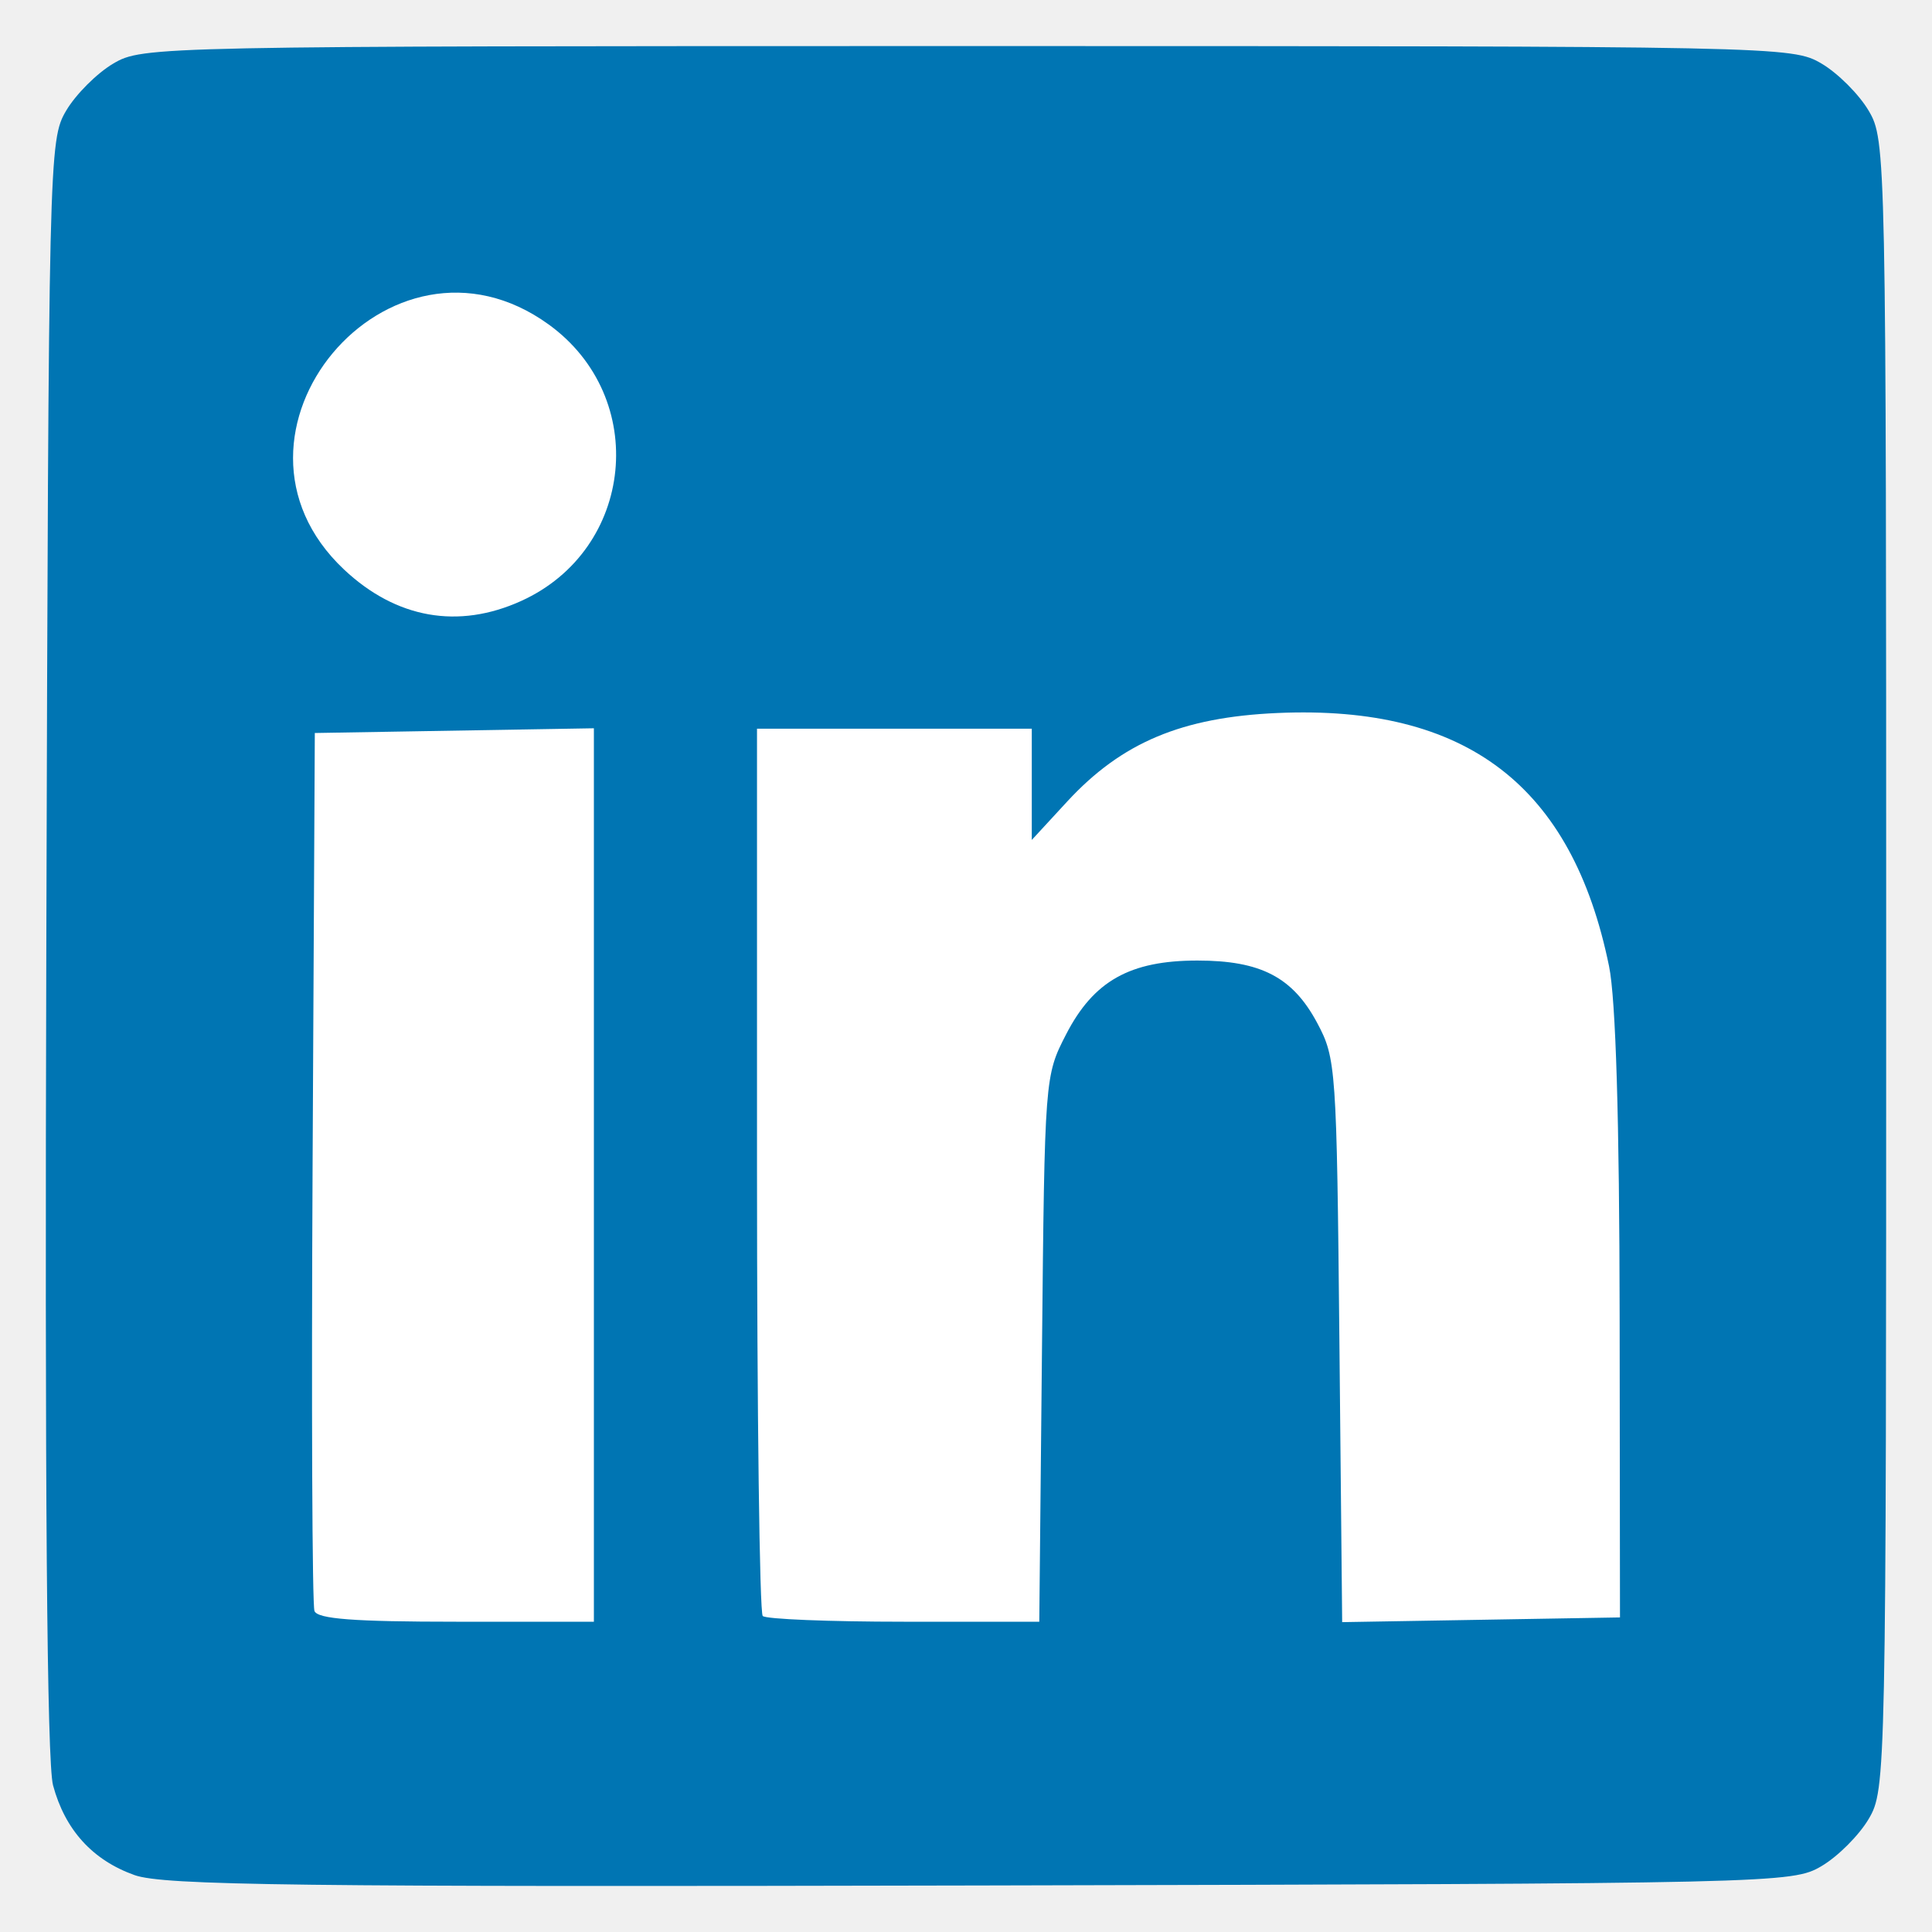
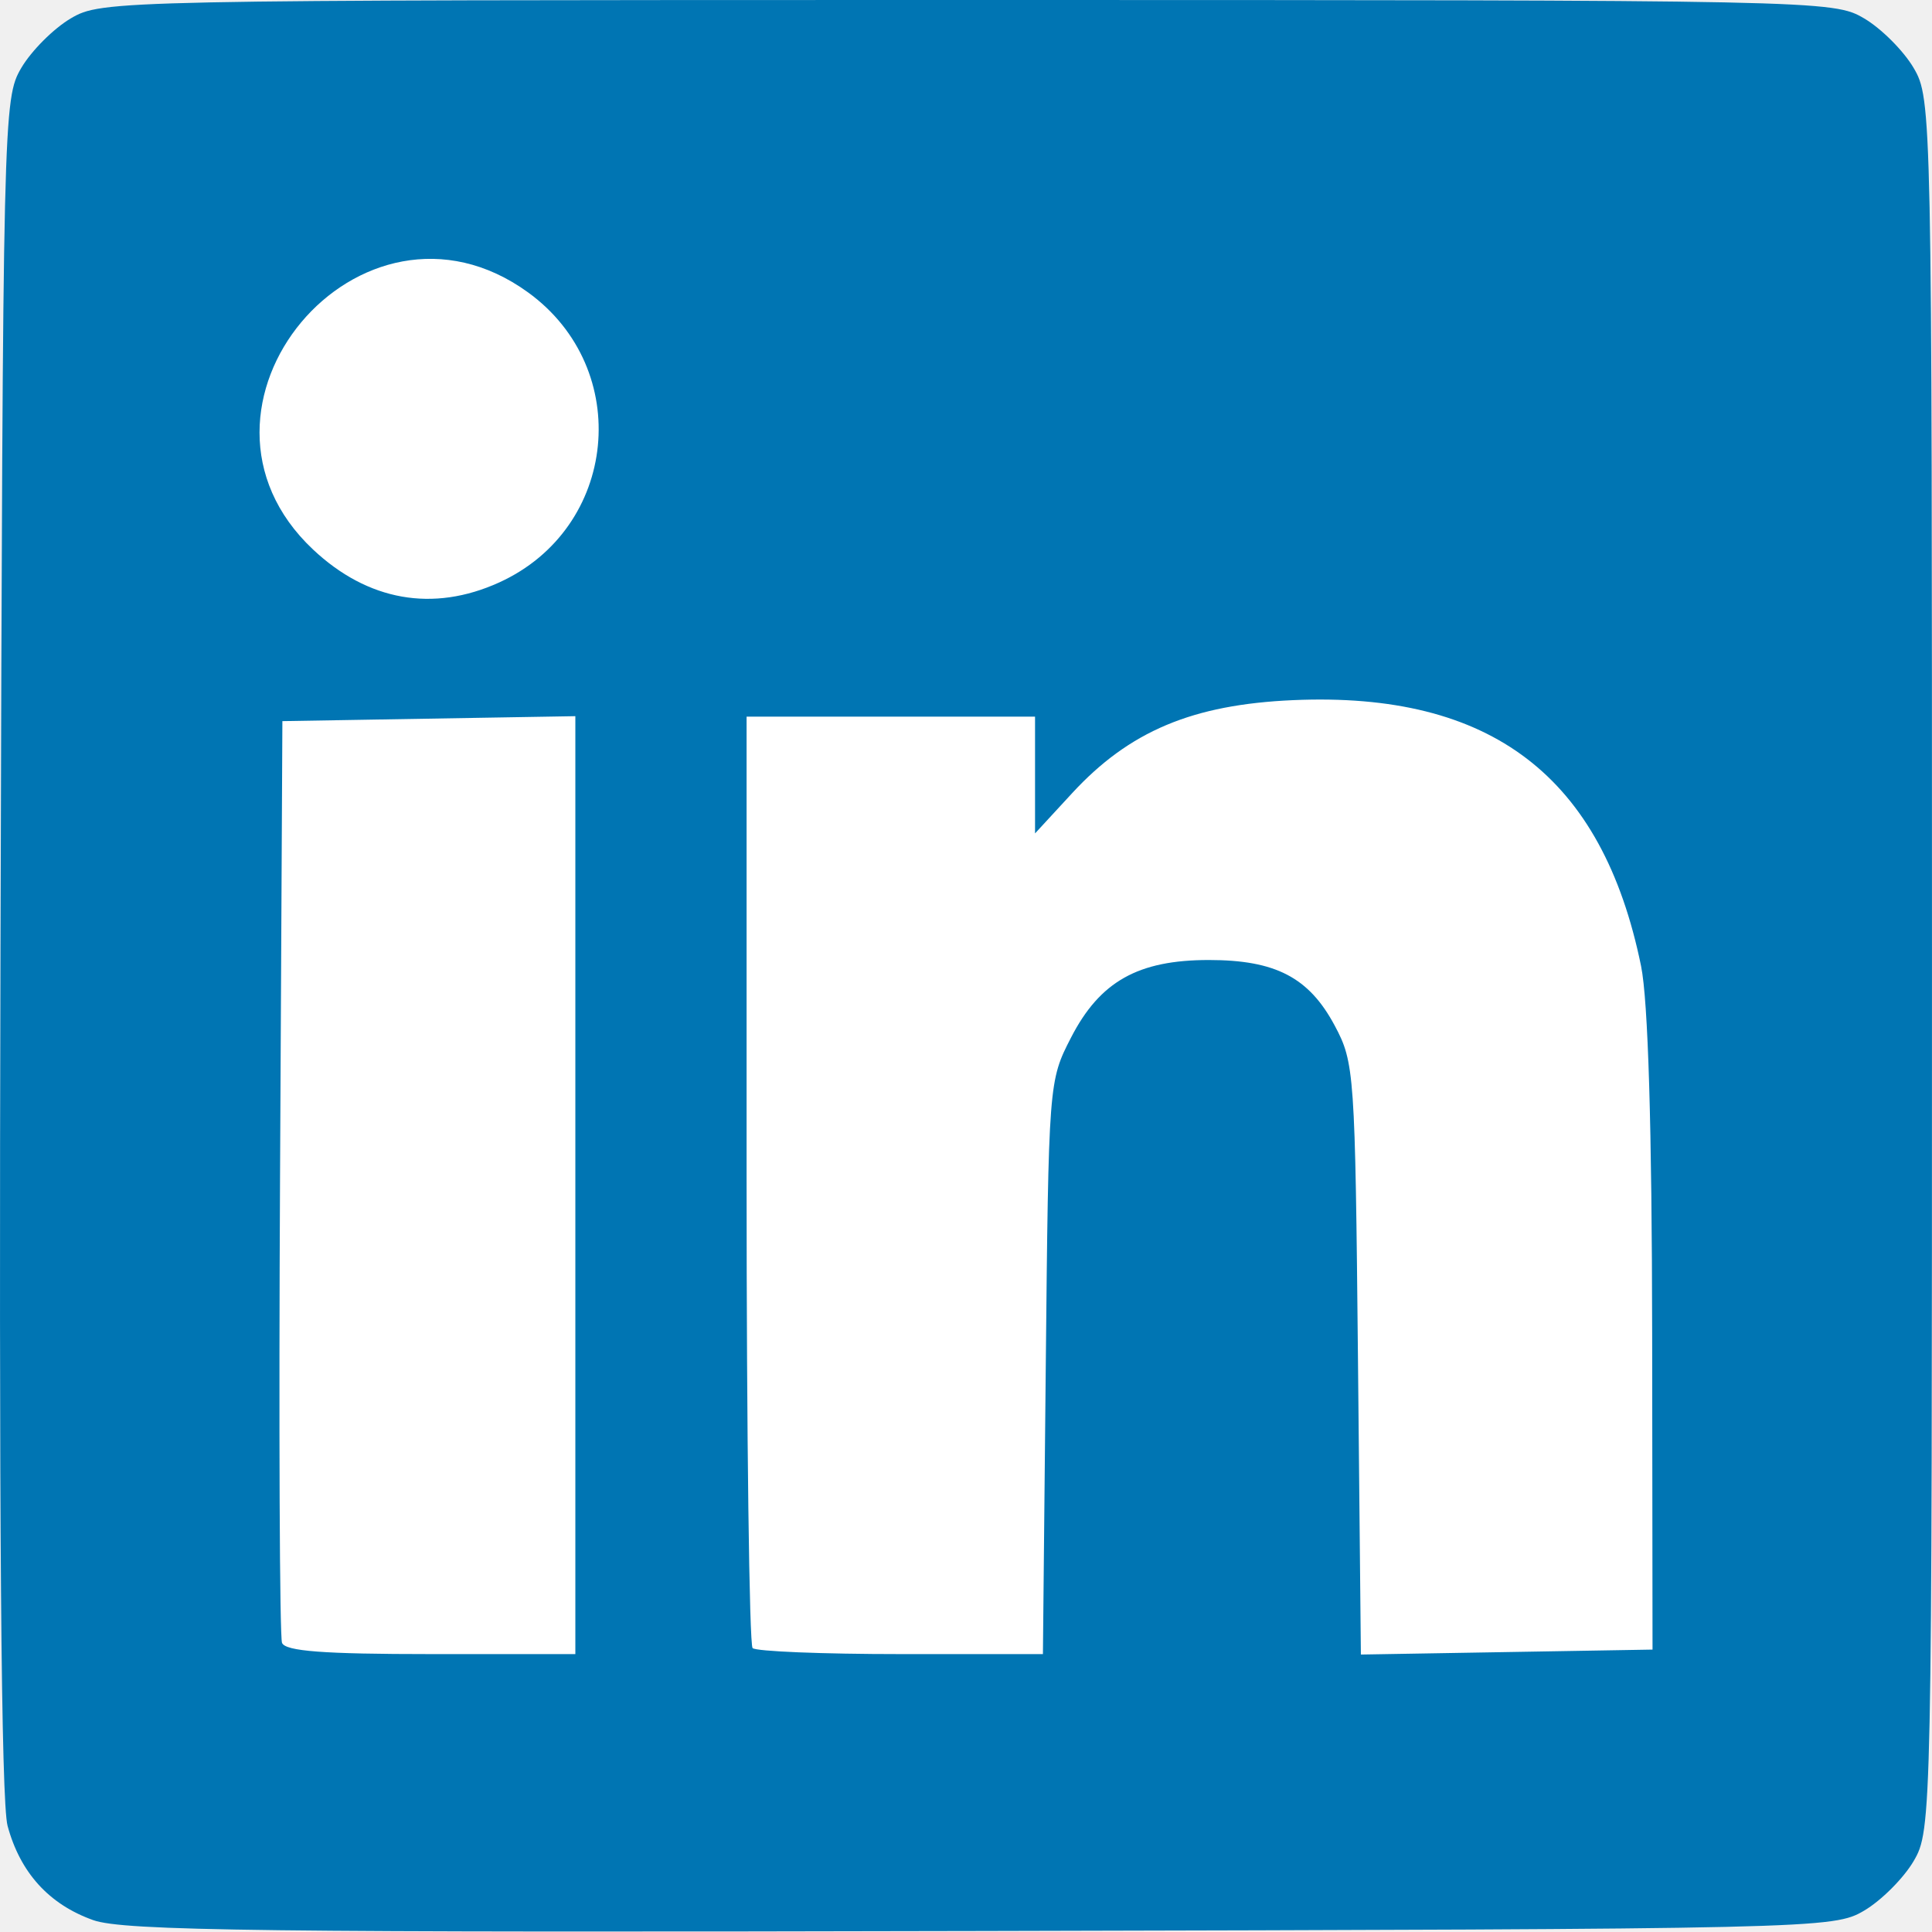
- <svg xmlns="http://www.w3.org/2000/svg" width="225" height="225" version="1.1" viewBox="0 0 225 225">
-   <g transform="translate(.16353 -.13813)">
+ <svg xmlns="http://www.w3.org/2000/svg" width="214.33" height="214.28" version="1.1" viewBox="0 0 214.33 214.28">
+   <g transform="translate(-5.173 -5.5026)">
    <path d="m15.5 218.51c-4.89-1.743-8.089-5.269-9.486-10.454-.713-2.648-.967-34.284-.784-97.734.266-92.312.303-93.875 2.305-97.284 1.119-1.905 3.595-4.38 5.5-5.5 3.42-2.009 4.71-2.035 99.465-2.035 94.755 0 96.045.026 99.465 2.035 1.905 1.119 4.38 3.595 5.5 5.5 2.009 3.42 2.035 4.71 2.035 99.465 0 94.755-.026 96.045-2.035 99.465-1.119 1.905-3.595 4.38-5.5 5.5-3.411 2.004-4.918 2.039-97.965 2.252-79.666.182-95.128-.007-98.5-1.209z" fill="#0075b3" />
    <path d="m60.541 70.123c13.191-5.992 14.953-23.679 3.207-32.188-18.586-13.464-40.554 12.814-23.848 28.527 6.069 5.708 13.308 6.992 20.641 3.661zm60.645 87.1c.312-31.649.324-31.8 2.813-36.632 3.2-6.21 7.431-8.588 15.284-8.588 7.392 0 11.105 1.934 13.956 7.271 2.193 4.104 2.269 5.202 2.583 37.004l.323 32.774 32.354-.549-.04-35c-.026-23.005-.448-36.999-1.232-40.834-4.299-21.041-16.619-30.456-38.598-29.495-11.166.488-18.174 3.44-24.523 10.327l-4.109 4.457v-12.955h-32v51.333c0 28.233.3 51.633.667 52 .367.367 7.763.667 16.437.667h15.77zm-52.186-20.245v-52.025l-32.5.55-.26 50.5c-.143 27.775-.045 51.062.219 51.75.355.928 4.607 1.25 16.51 1.25h16.031z" fill="#fff" />
  </g>
</svg>
